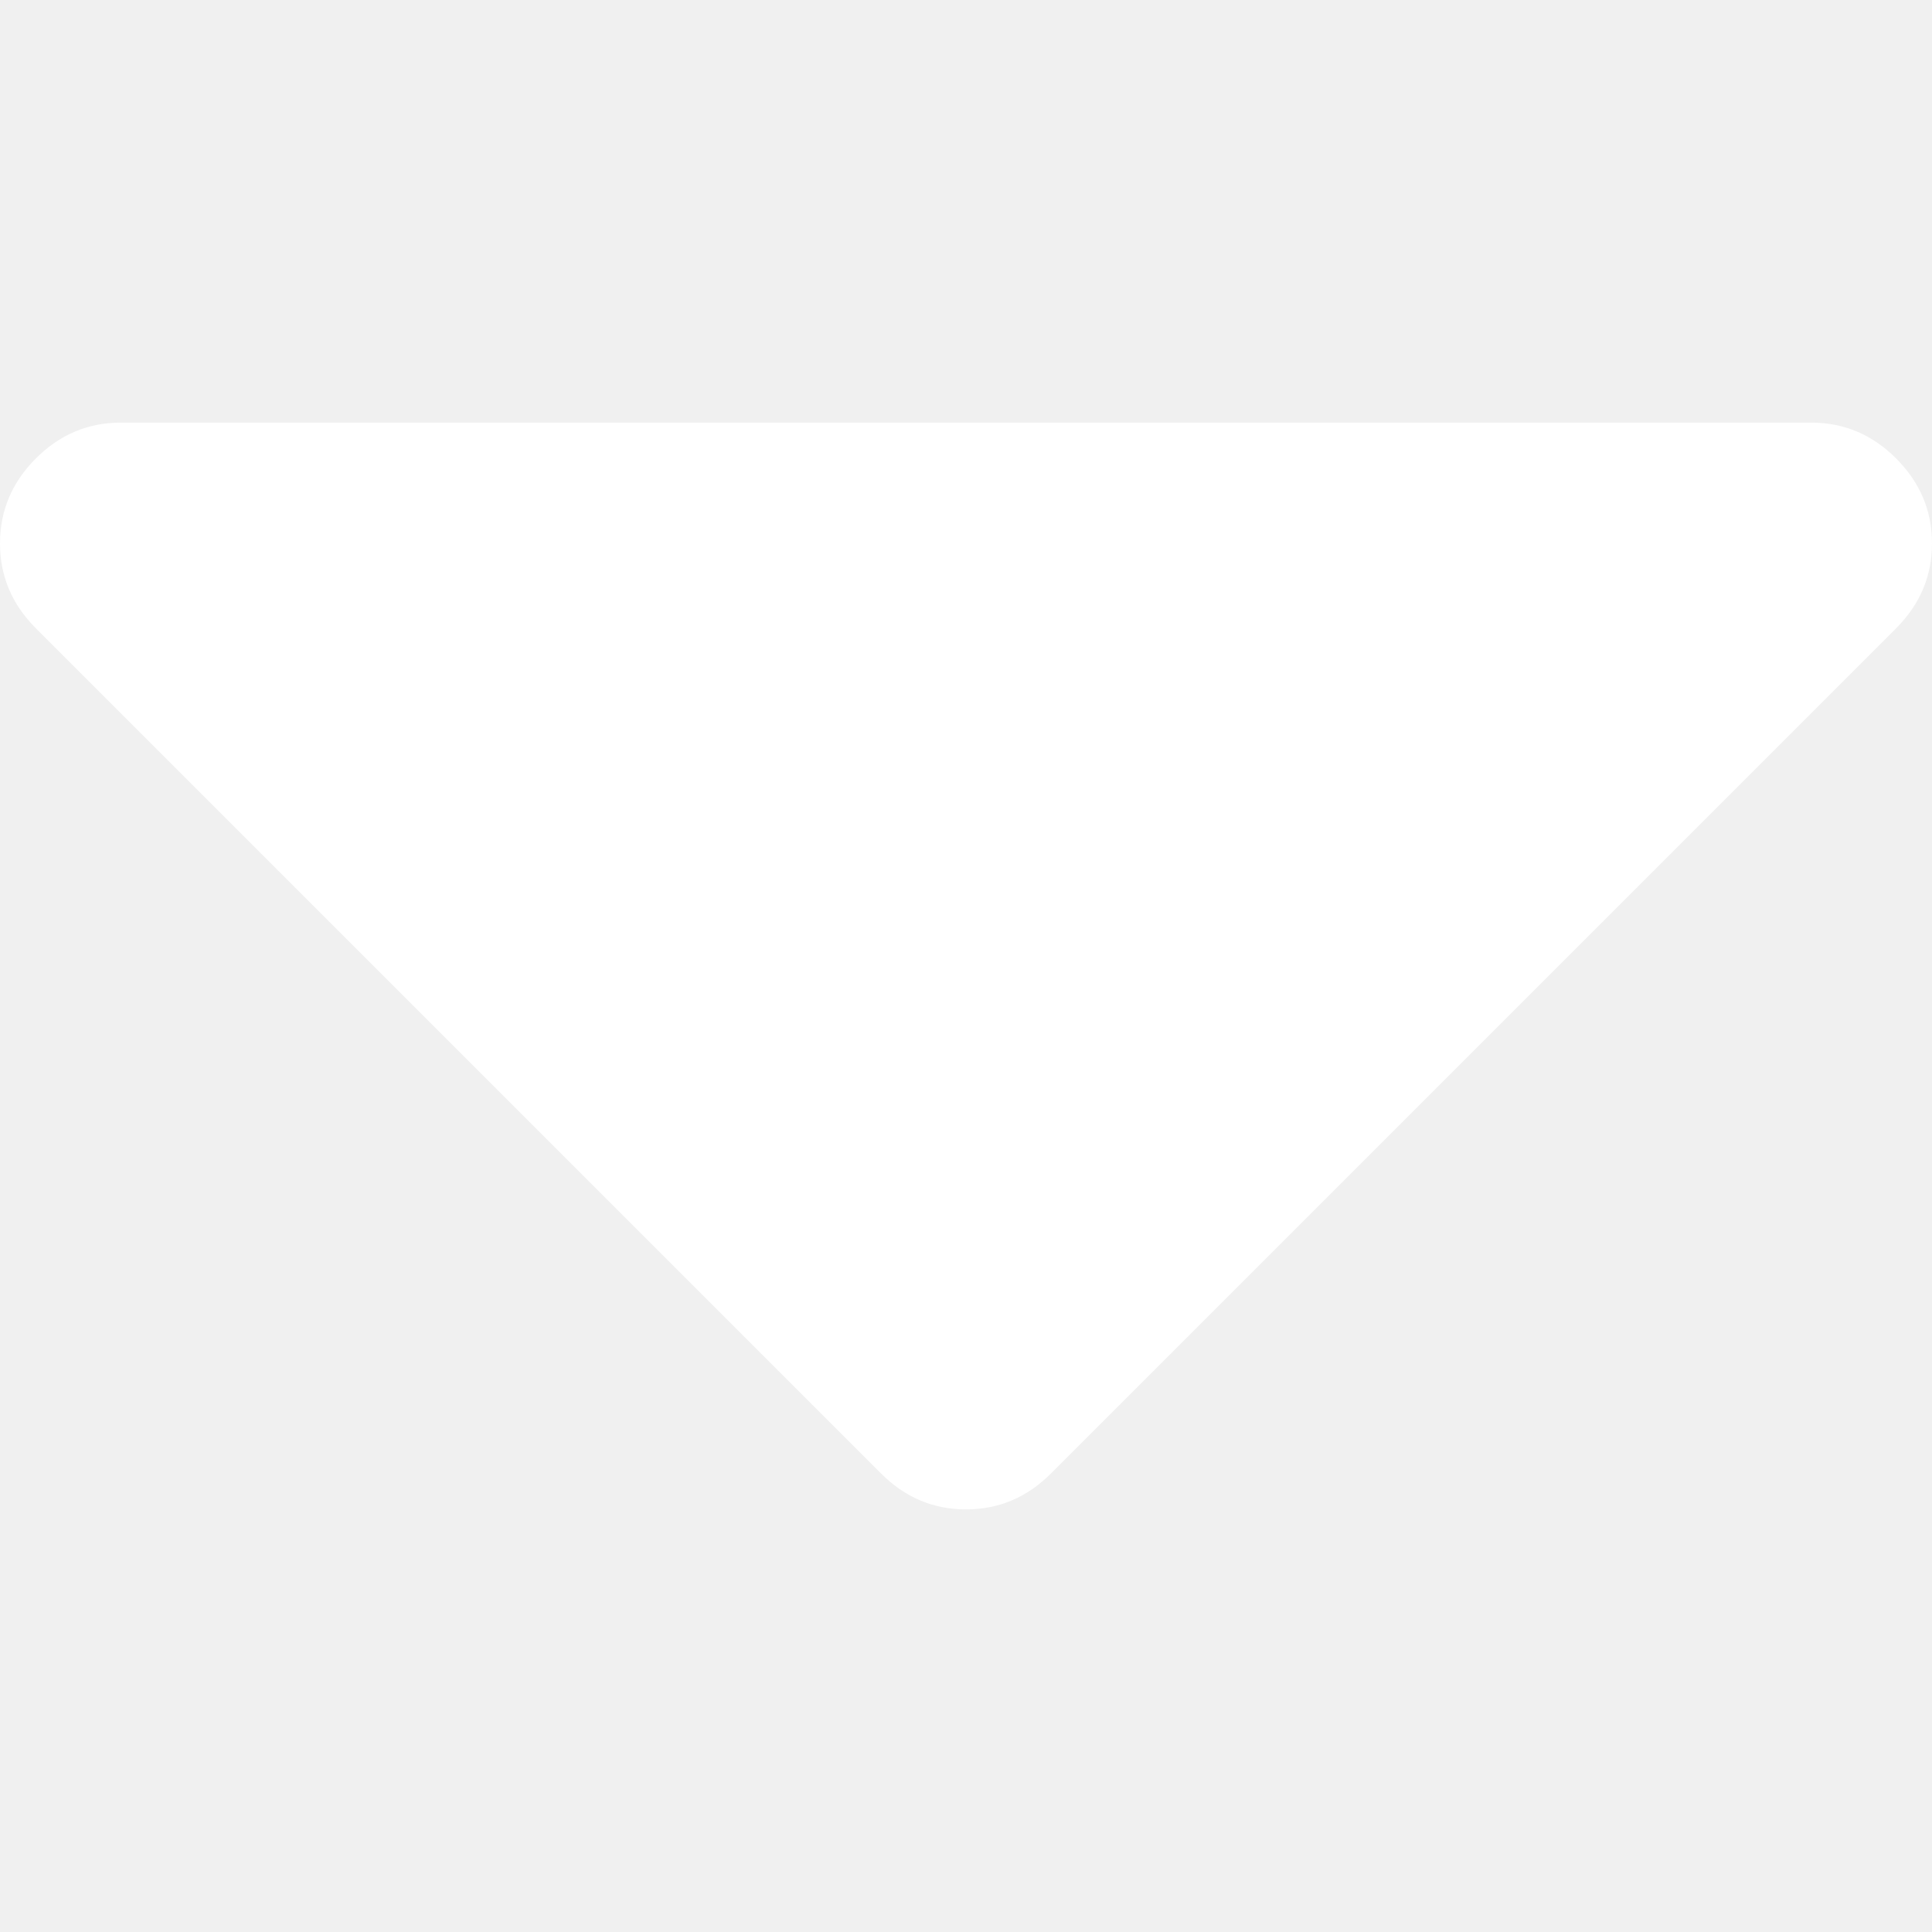
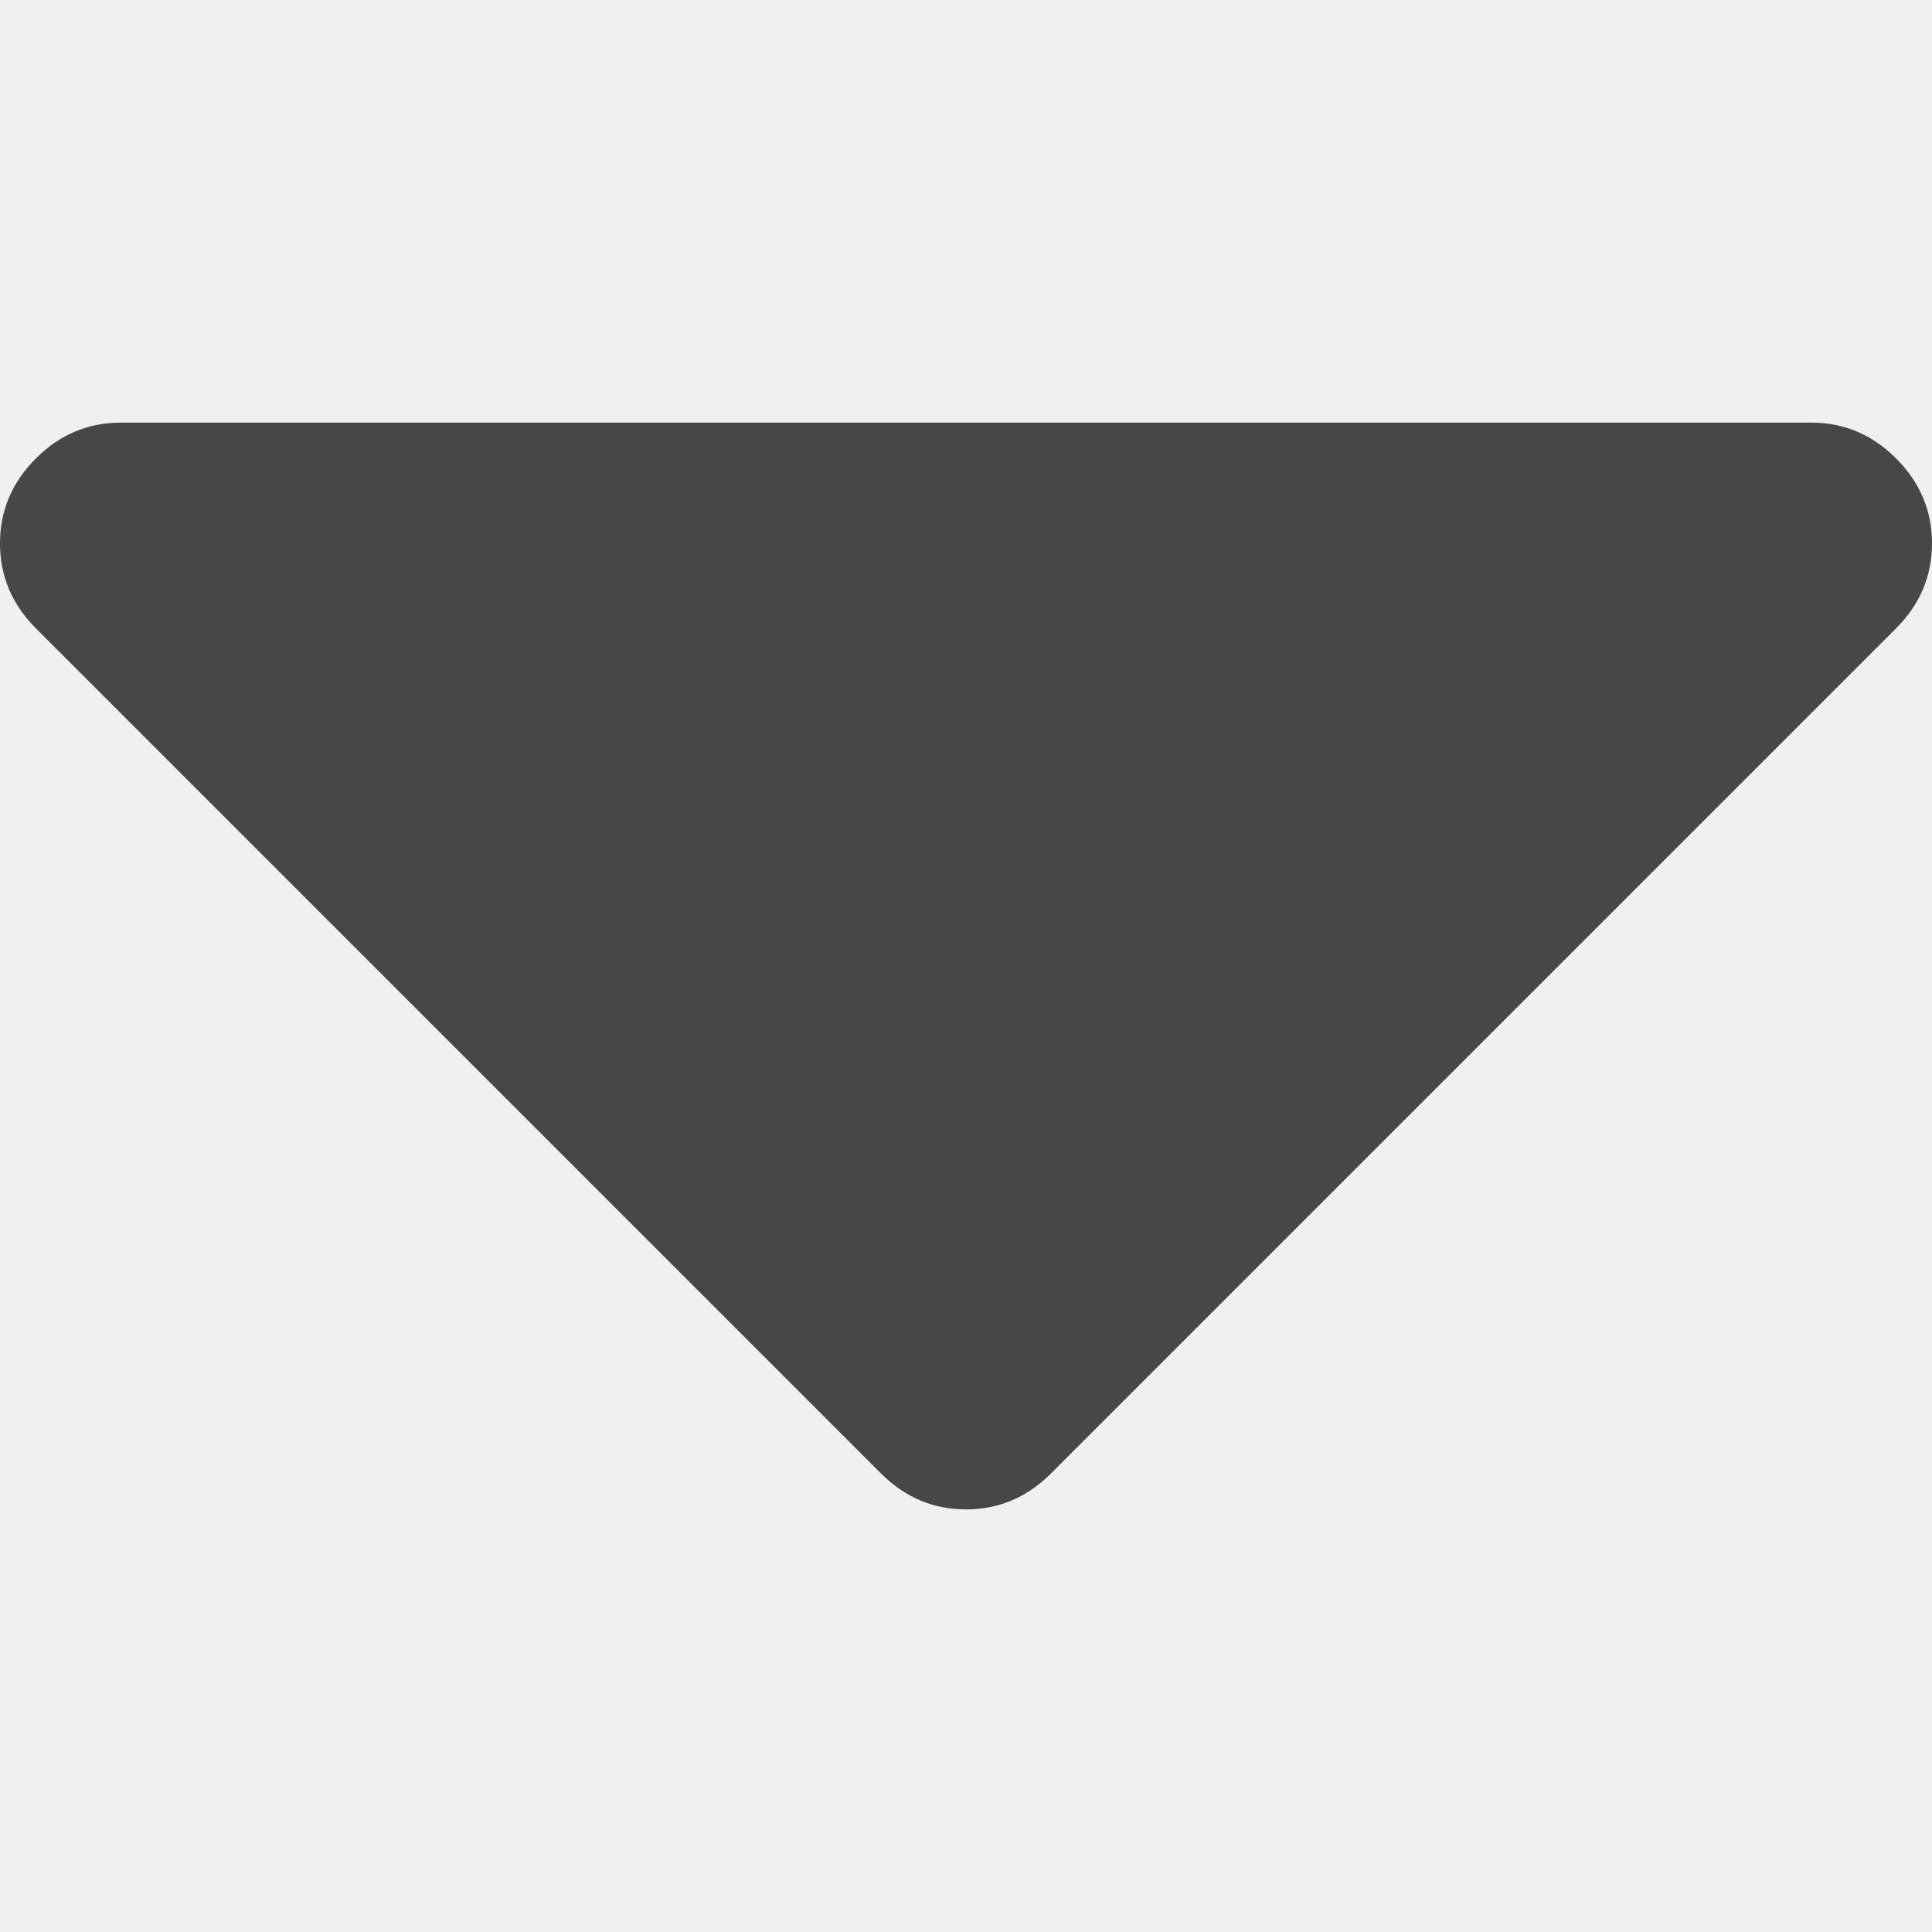
- <svg xmlns="http://www.w3.org/2000/svg" version="1.1" id="Capa_1" x="0px" y="0px" width="292.362px" height="292.362px" viewBox="0 0 292.362 292.362" style="enable-background:new 0 0 292.362 292.362; fill: #fff;" xml:space="preserve">
+ <svg xmlns="http://www.w3.org/2000/svg" version="1.1" id="Capa_1" x="0px" y="0px" width="292.362px" height="292.362px" viewBox="0 0 292.362 292.362" style="enable-background:new 0 0 292.362 292.362; fill: #474747;" xml:space="preserve">
  <g>
    <path d="M286.935,69.377c-3.614-3.617-7.898-5.424-12.848-5.424H18.274c-4.952,0-9.233,1.807-12.85,5.424   C1.807,72.998,0,77.279,0,82.228c0,4.948,1.807,9.229,5.424,12.847l127.907,127.907c3.621,3.617,7.902,5.428,12.85,5.428   s9.233-1.811,12.847-5.428L286.935,95.074c3.613-3.617,5.427-7.898,5.427-12.847C292.362,77.279,290.548,72.998,286.935,69.377z" />
  </g>
  <g>
</g>
  <g>
</g>
  <g>
</g>
  <g>
</g>
  <g>
</g>
  <g>
</g>
  <g>
</g>
  <g>
</g>
  <g>
</g>
  <g>
</g>
  <g>
</g>
  <g>
</g>
  <g>
</g>
  <g>
</g>
  <g>
</g>
</svg>
